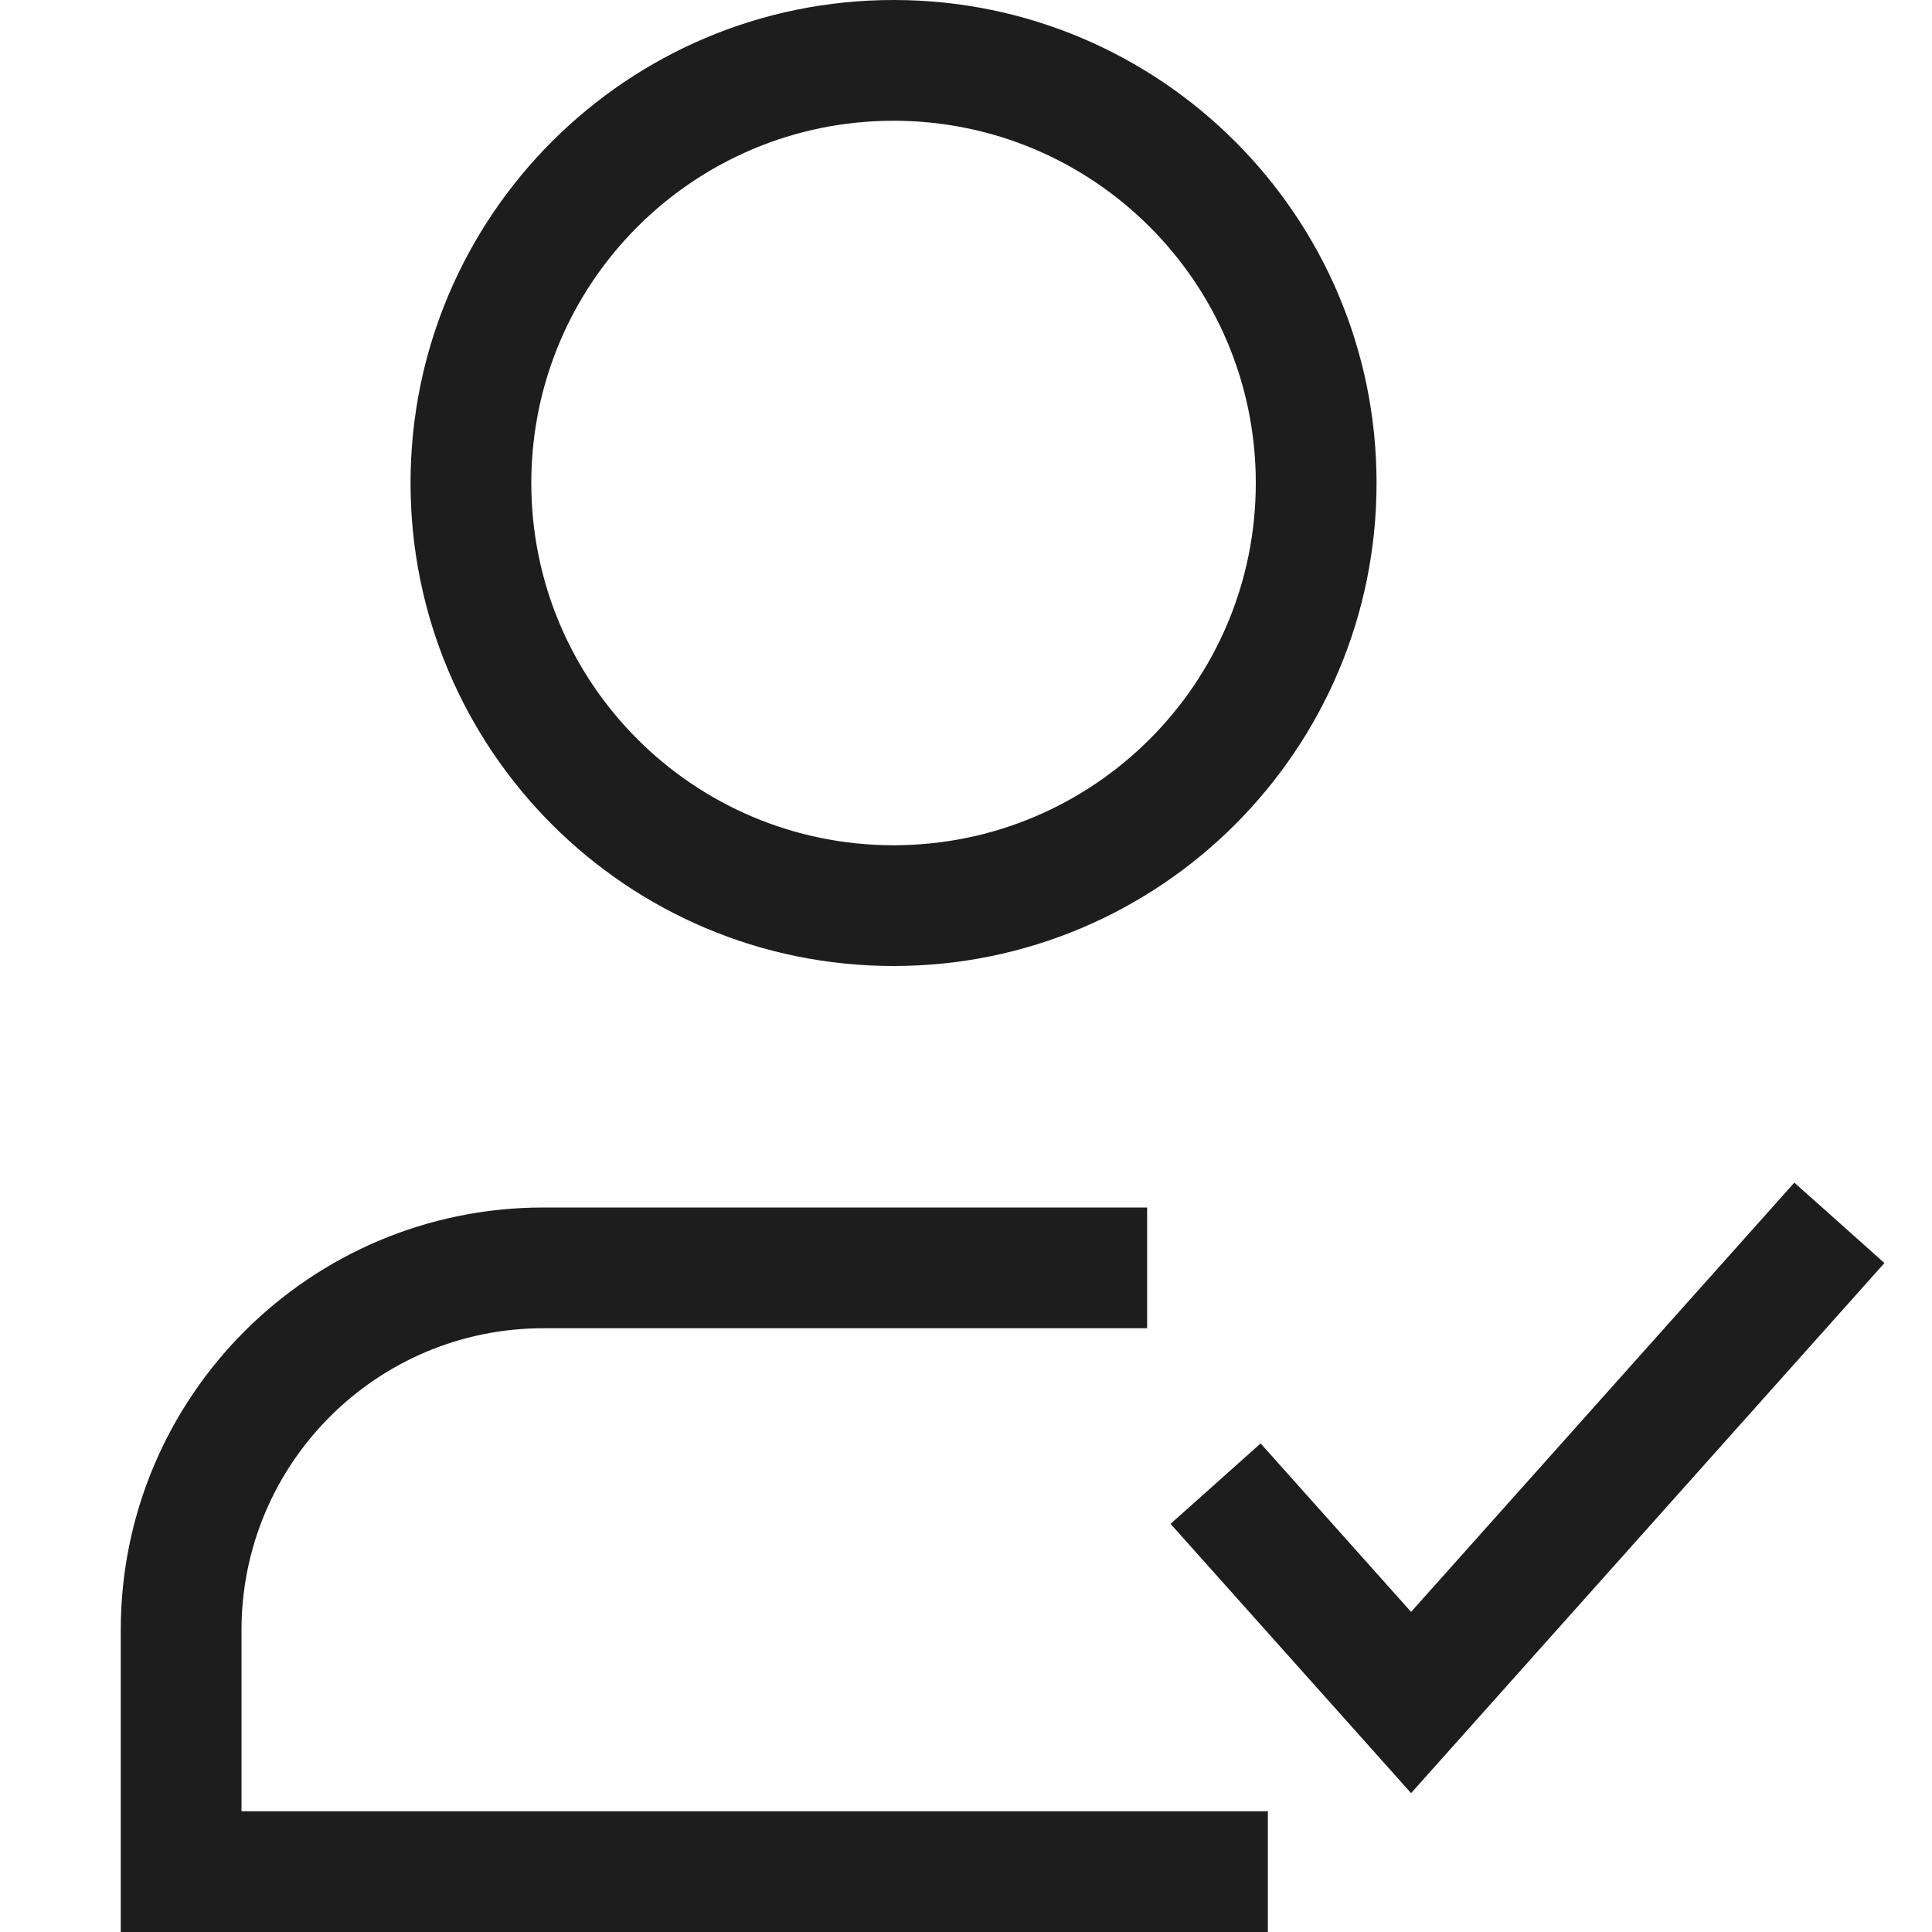
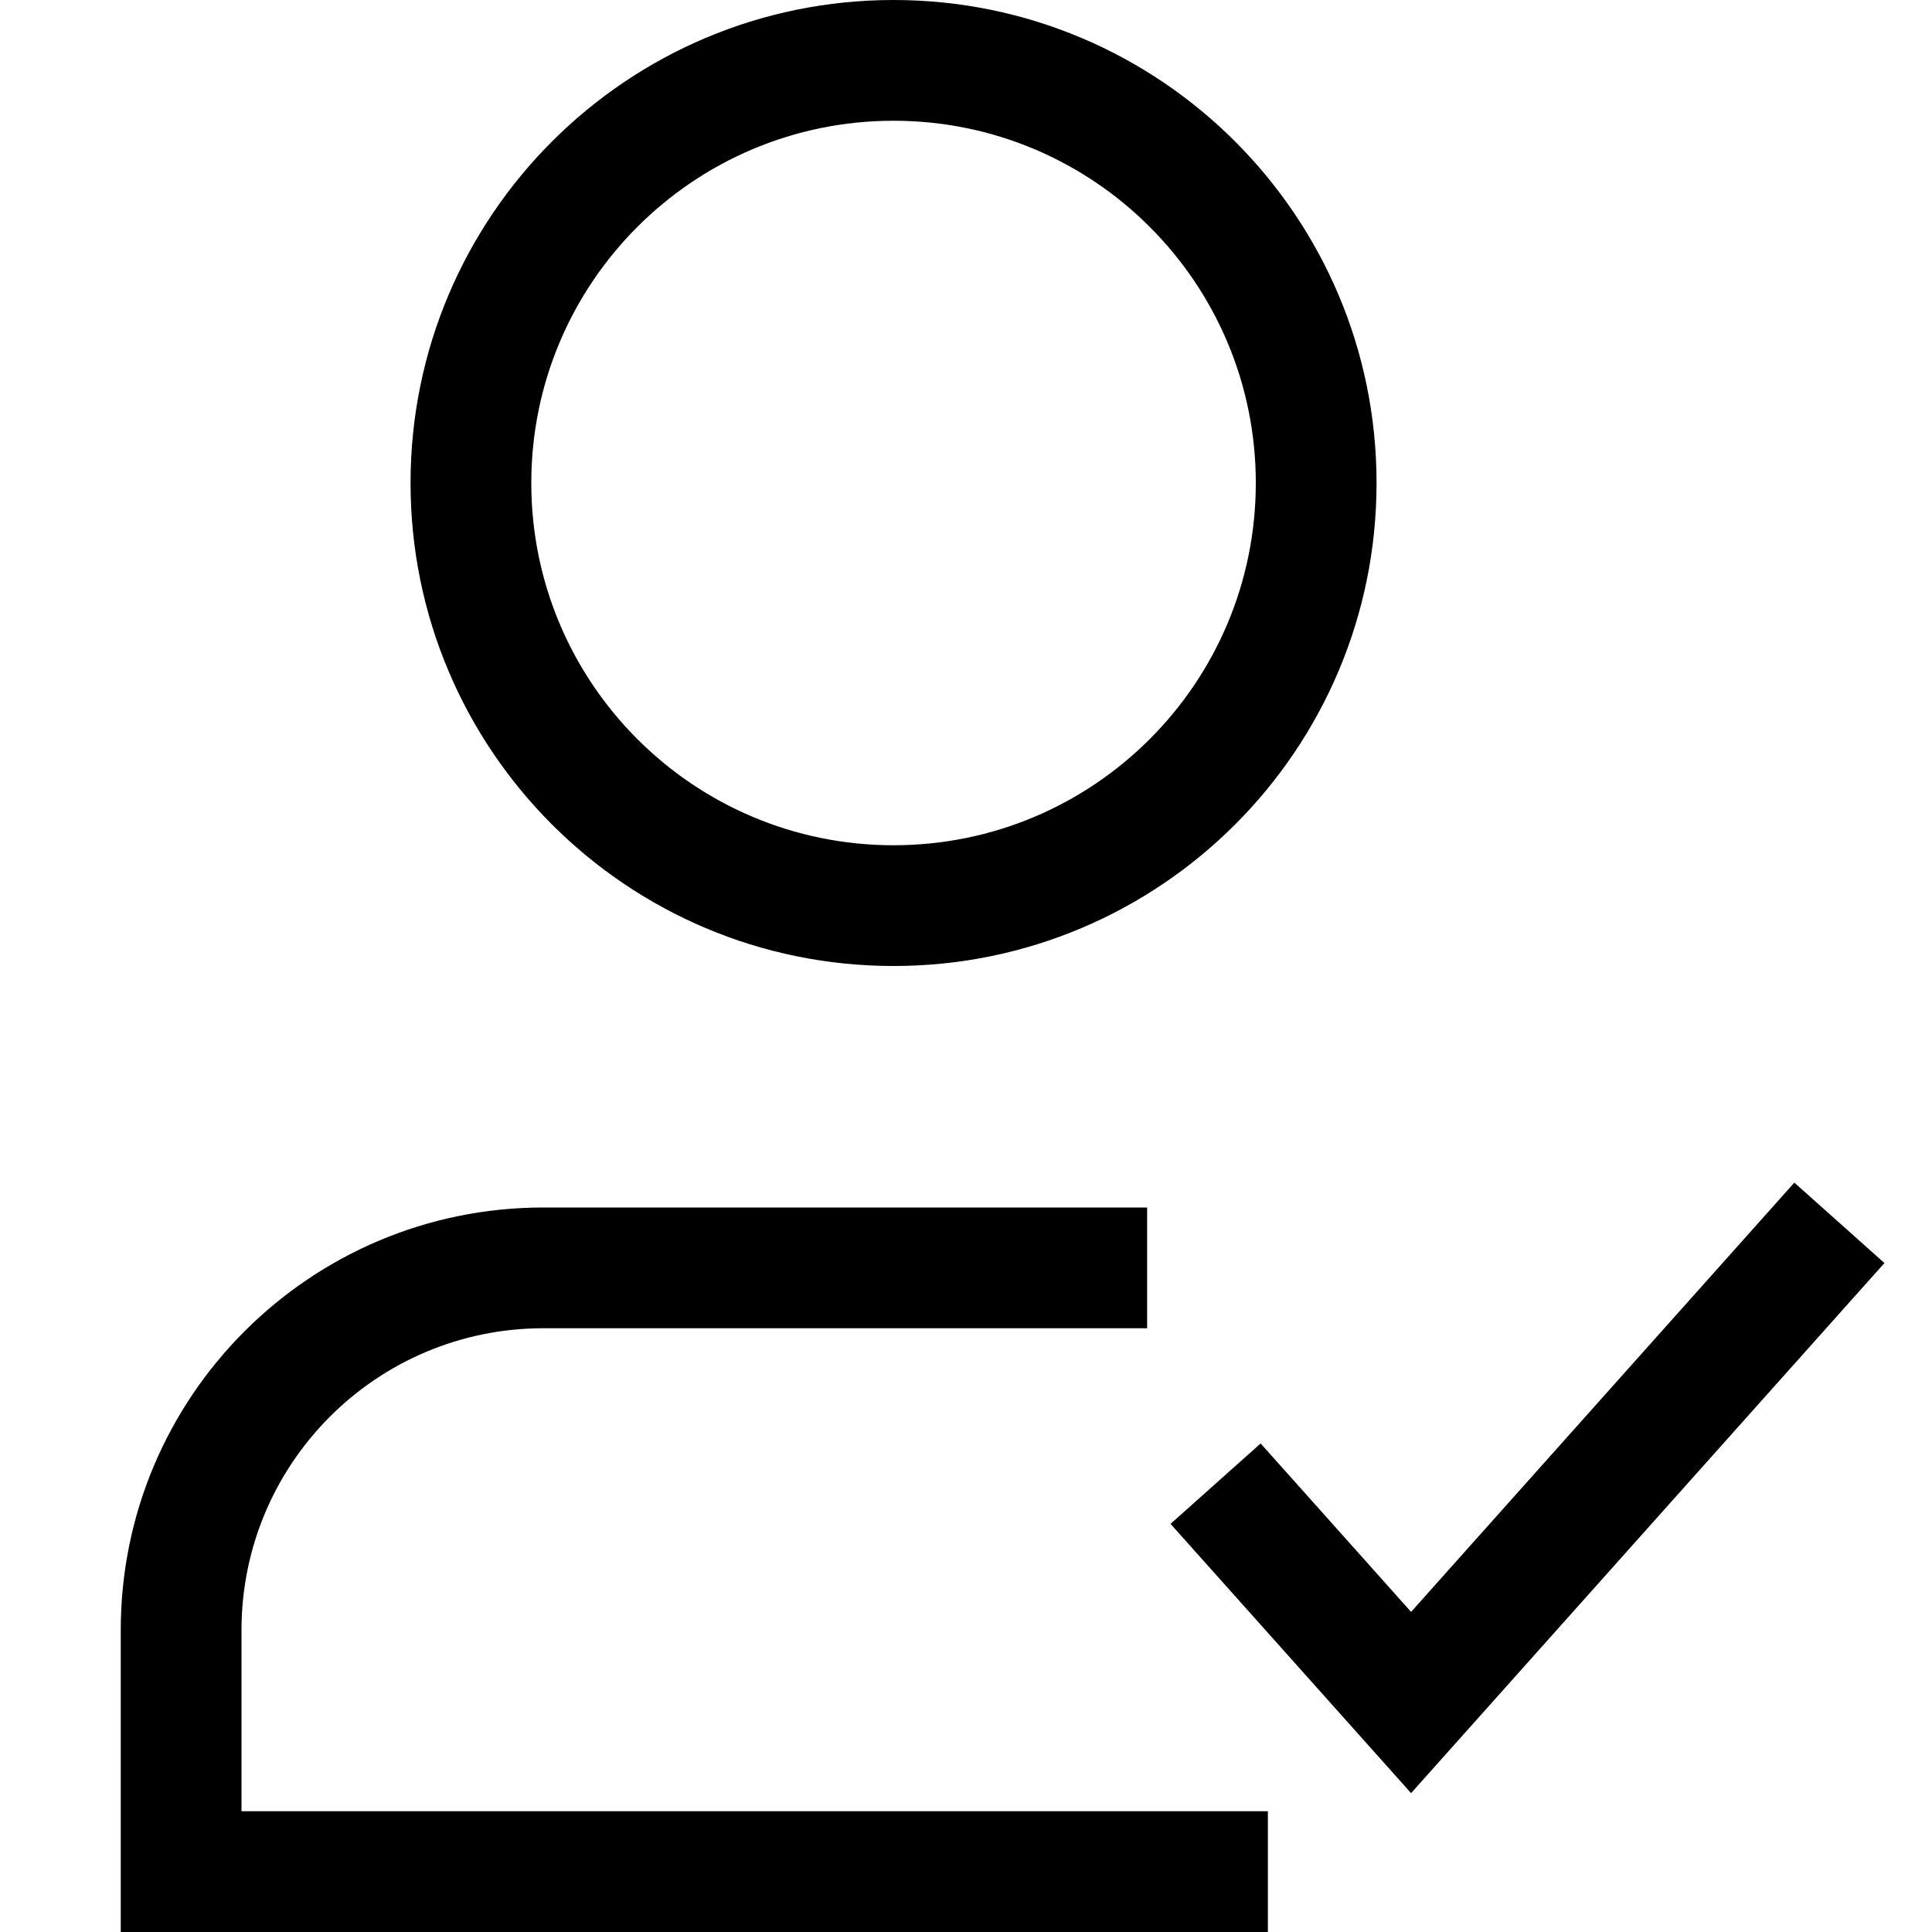
- <svg xmlns="http://www.w3.org/2000/svg" width="16" height="16" fill="none" viewBox="0 0 16 16">
-   <path fill="#1D1D1D" fill-rule="evenodd" d="m15.606 10.46-3.92 4.39-1.992-2.23.746-.666 1.246 1.395 3.174-3.555.746.666ZM7.4 1a3 3 0 1 0 0 6 3 3 0 0 0 0-6Zm-4 3a4 4 0 1 1 8 0 4 4 0 0 1-8 0Z" clip-rule="evenodd" />
-   <path fill="#1D1D1D" fill-rule="evenodd" d="M4.5 11A2.5 2.5 0 0 0 2 13.5V15h8.5v1H1v-2.5A3.5 3.5 0 0 1 4.5 10h5v1h-5Z" clip-rule="evenodd" />
+ <svg xmlns="http://www.w3.org/2000/svg" width="16" height="16" fill="currentColor">
+   <path fill-rule="evenodd" d="m15.606 10.46-3.92 4.39-1.992-2.23.746-.666 1.246 1.395 3.174-3.555.746.666ZM7.4 1a3 3 0 1 0 0 6 3 3 0 0 0 0-6Zm-4 3a4 4 0 1 1 8 0 4 4 0 0 1-8 0Z" clip-rule="evenodd" />
+   <path fill-rule="evenodd" d="M4.5 11A2.5 2.5 0 0 0 2 13.5V15h8.5v1H1v-2.5A3.5 3.5 0 0 1 4.5 10h5v1h-5Z" clip-rule="evenodd" />
</svg>
